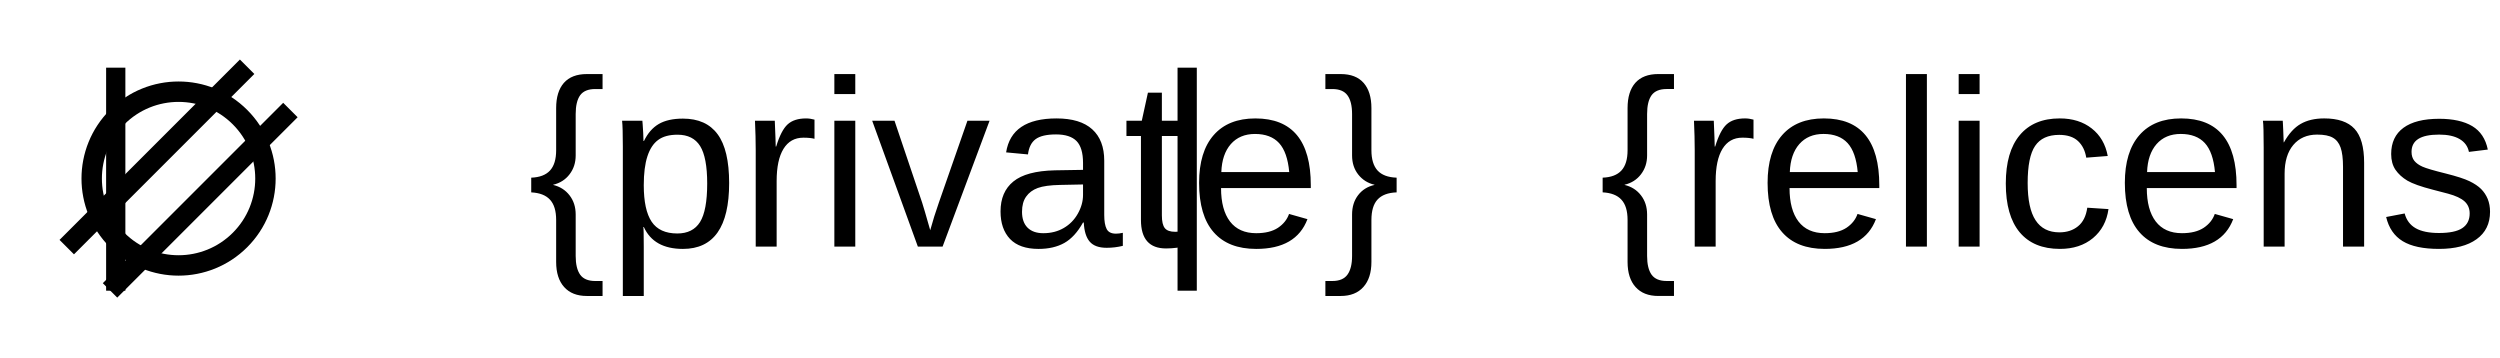
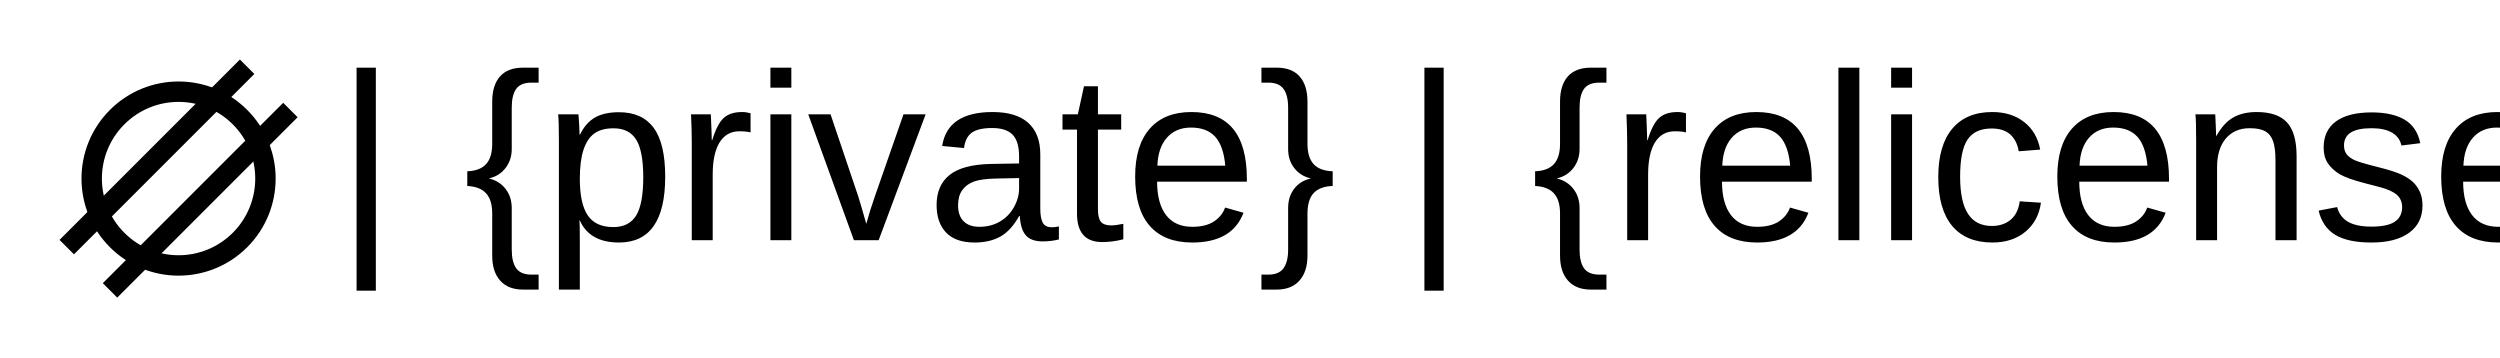
<svg xmlns="http://www.w3.org/2000/svg" width="420" height="60" id="svg2" version="1.1">
  <defs id="defs3106" />
  <g id="layer1" transform="translate(0,-992.3622)">
    <g transform="matrix(0.03428397,0,0,0.03428397,12.85802,1003.425)" id="layer1-3">
      <g transform="matrix(0.7071068,0.7071068,-0.7071068,0.7071068,537.0257,-191.7703)" id="g3778">
        <path style="color:#000000;fill:none;stroke:#000000;stroke-width:157.051;stroke-miterlimit:4;stroke-opacity:1;stroke-dasharray:none;marker:none;visibility:visible;display:inline;overflow:visible;enable-background:accumulate" id="path2985" d="m 820,137.143 c 0,369.242 -299.33,668.571 -668.571,668.571 -369.242,0 -668.571,-299.33 -668.571,-668.571 0,-369.242 299.33,-668.571 668.571,-668.571 369.242,0 668.571,299.33 668.571,668.571 z" transform="matrix(0.6367347,0,0,0.6367347,403.5802,465.0386)" />
        <rect style="color:#000000;fill:#000000;fill-opacity:1;stroke:none;stroke-width:0;marker:none;visibility:visible;display:inline;overflow:visible;enable-background:accumulate" id="rect3755" width="100" height="1250" x="600" y="-72.638" />
        <rect y="-72.638" x="300" height="1250" width="100" id="rect3757" style="color:#000000;fill:#000000;fill-opacity:1;stroke:none;stroke-width:0;marker:none;visibility:visible;display:inline;overflow:visible;enable-background:accumulate" />
      </g>
    </g>
-     <text id="text3356" y="1033.788" x="88.574" style="font-size:40px;font-style:normal;font-weight:normal;line-height:125%;letter-spacing:0px;word-spacing:0px;fill:#000000;fill-opacity:1;stroke:none;font-family:Sans" xml:space="preserve">
-       <tspan style="font-size:40px;font-style:normal;font-variant:normal;font-weight:normal;font-stretch:normal;text-align:start;text-anchor:start;font-family:Arial;-inkscape-font-specification:Arial" y="1033.788" x="88.574" id="tspan3358">{private}</tspan>
+     <text xml:space="preserve" style="font-size:40px;font-style:normal;font-weight:normal;line-height:125%;letter-spacing:0px;word-spacing:0px;fill:#000000;fill-opacity:1;stroke:none;font-family:Sans" x="56.328" y="1032.714" id="text3062-3">
+       <tspan id="tspan3064-6" x="56.328" y="1032.714" style="font-size:40px;font-style:normal;font-variant:normal;font-weight:normal;font-stretch:normal;text-align:start;text-anchor:start;font-family:Arial;-inkscape-font-specification:Arial">| {private} | {relicense}</tspan>
    </text>
-     <text xml:space="preserve" style="font-size:40px;font-style:normal;font-weight:normal;line-height:125%;letter-spacing:0px;word-spacing:0px;fill:#000000;fill-opacity:1;stroke:none;font-family:Sans" x="256.641" y="1032.714" id="text3062">
-       <tspan id="tspan3064" x="256.641" y="1032.714" style="font-size:40px;font-style:normal;font-variant:normal;font-weight:normal;font-stretch:normal;text-align:end;text-anchor:end;font-family:Arial;-inkscape-font-specification:Arial">|</tspan>
-     </text>
-     <text xml:space="preserve" style="font-size:40px;font-style:normal;font-weight:normal;line-height:125%;letter-spacing:0px;word-spacing:0px;fill:#000000;fill-opacity:1;stroke:none;font-family:Sans" x="76.641" y="1032.714" id="text3062-3">
-       <tspan id="tspan3064-6" x="76.641" y="1032.714" style="font-size:40px;font-style:normal;font-variant:normal;font-weight:normal;font-stretch:normal;text-align:end;text-anchor:end;font-family:Arial;-inkscape-font-specification:Arial">|</tspan>
-     </text>
-     <g transform="translate(208.2052,17.00958)" id="g3043">
-       <text id="text3045" y="1016.778" x="60.369" style="font-size:40px;font-style:normal;font-weight:normal;line-height:125%;letter-spacing:0px;word-spacing:0px;fill:#000000;fill-opacity:1;stroke:none;font-family:Sans" xml:space="preserve">
-         <tspan style="font-size:40px;font-style:normal;font-variant:normal;font-weight:normal;font-stretch:normal;text-align:start;text-anchor:start;font-family:Arial;-inkscape-font-specification:Arial" y="1016.778" x="60.369" id="tspan3047">{relicense}</tspan>
-       </text>
-     </g>
  </g>
</svg>
